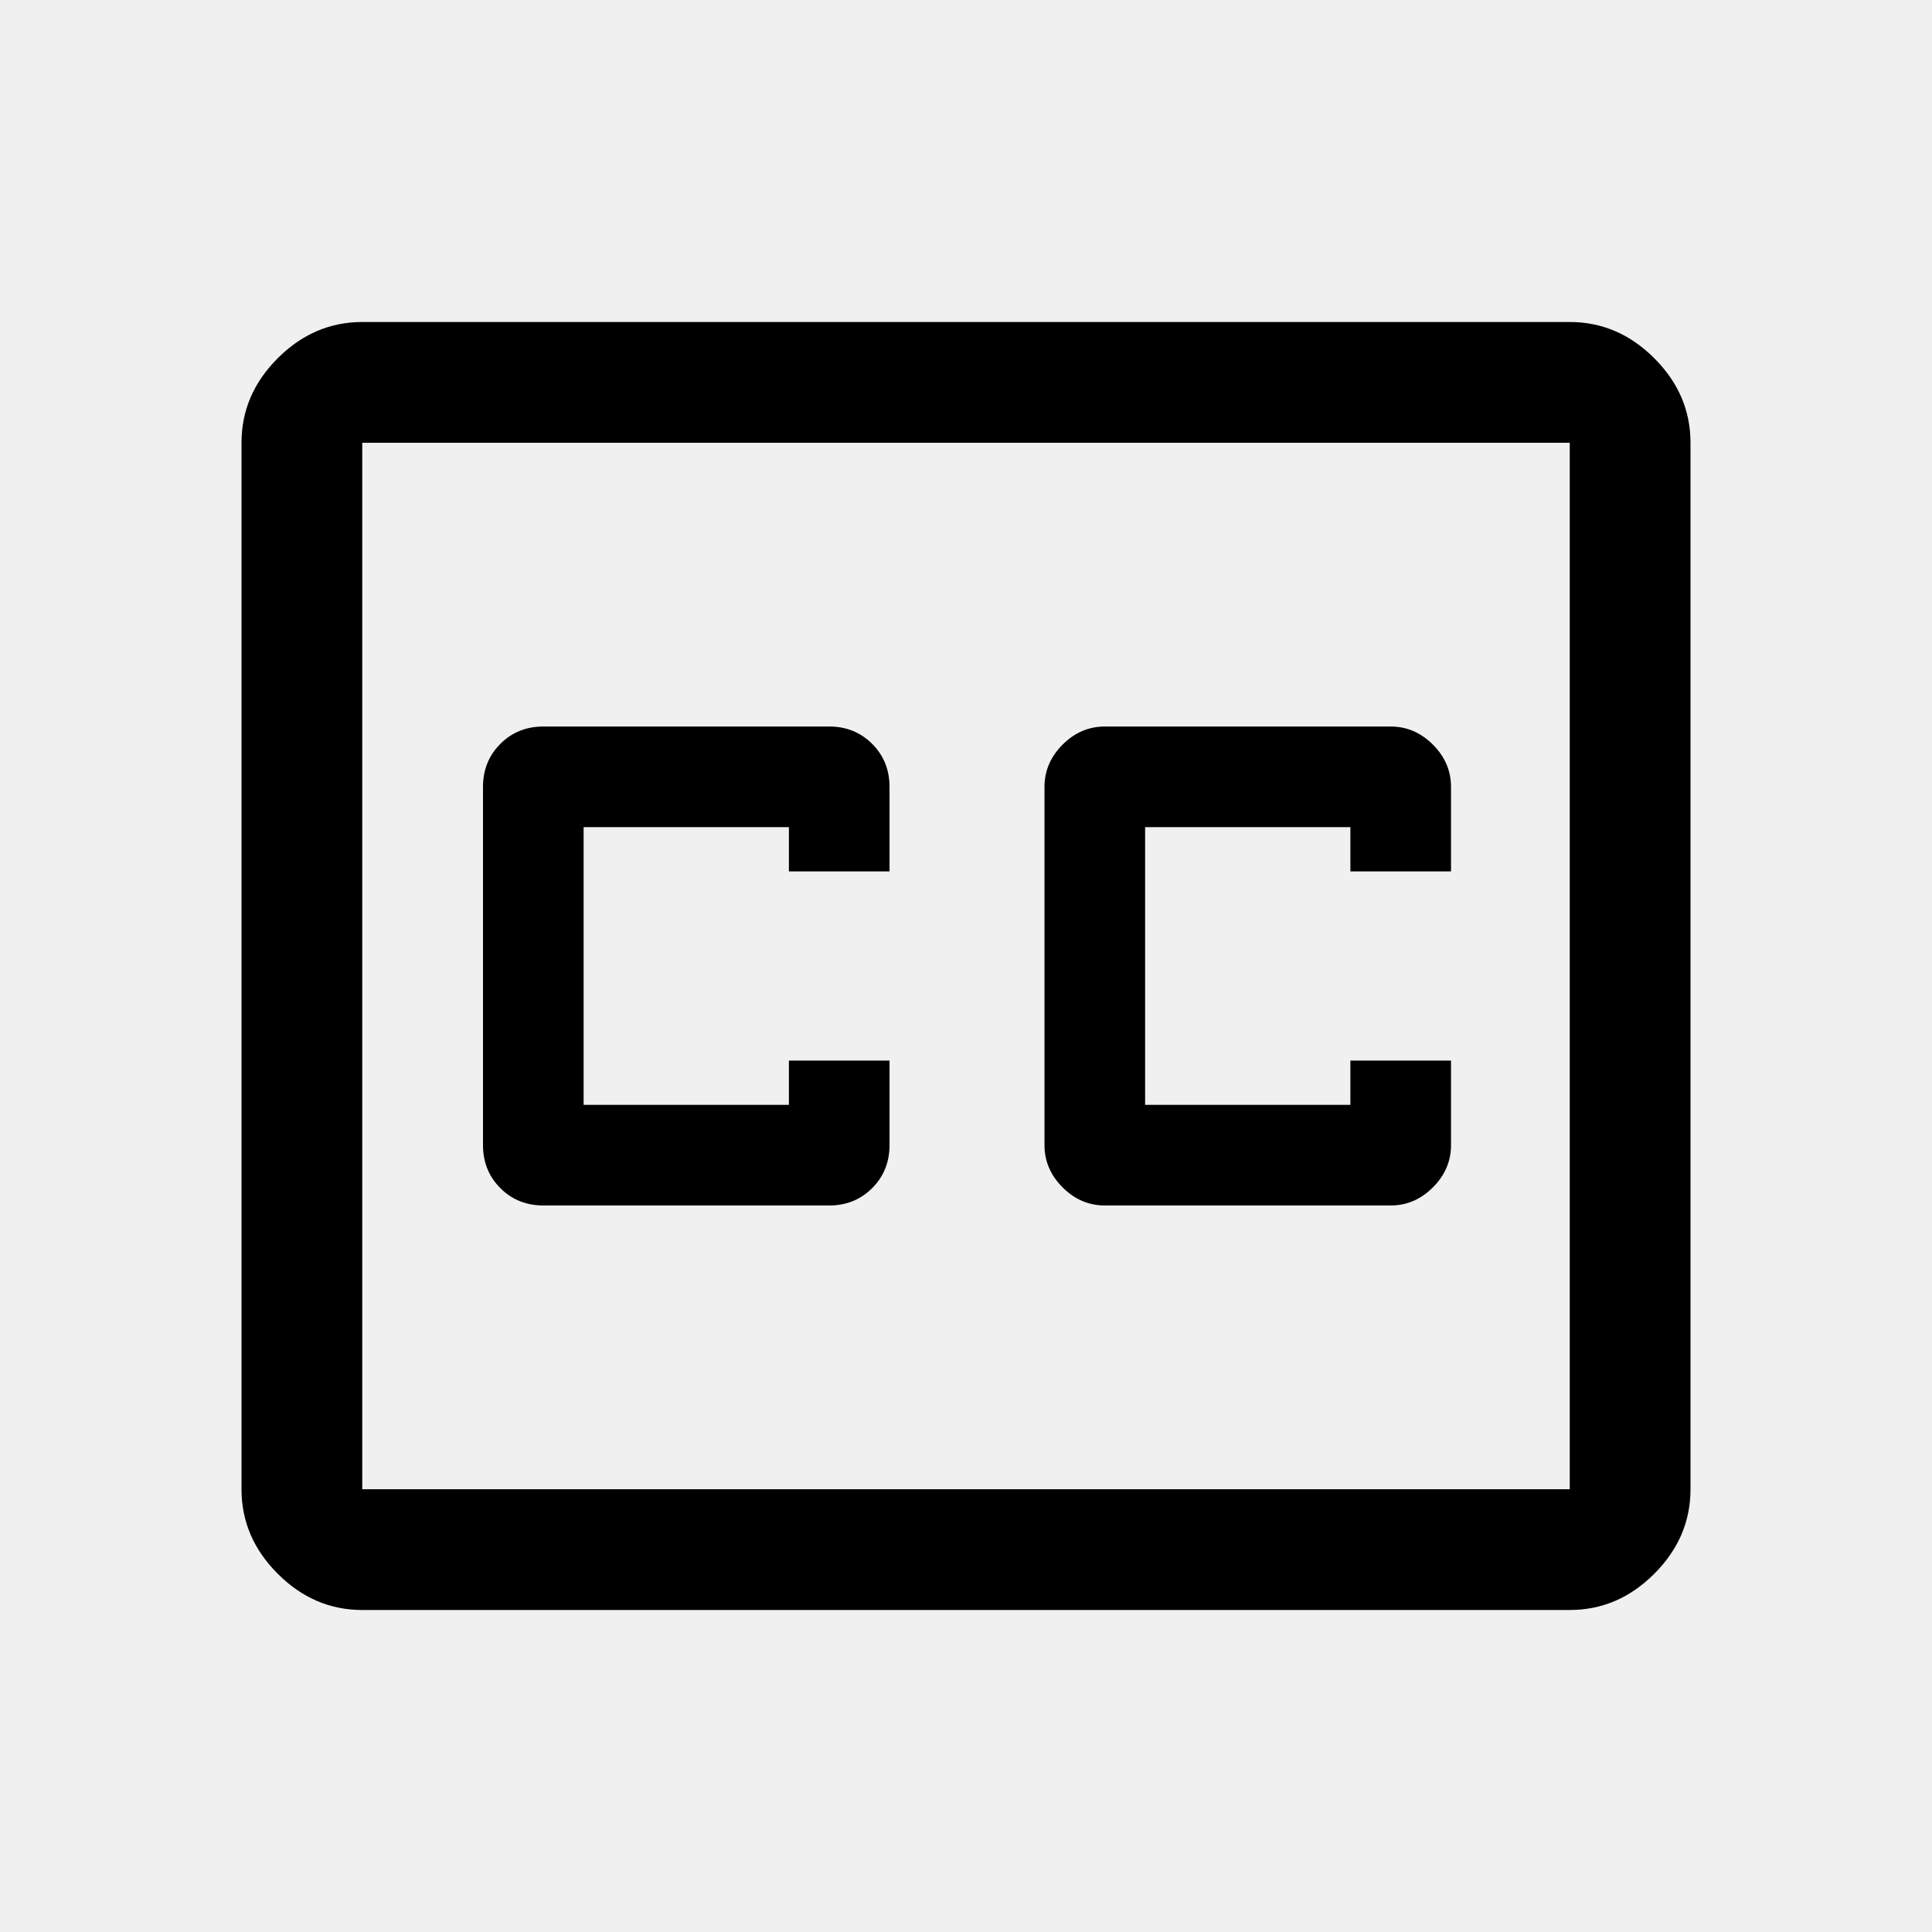
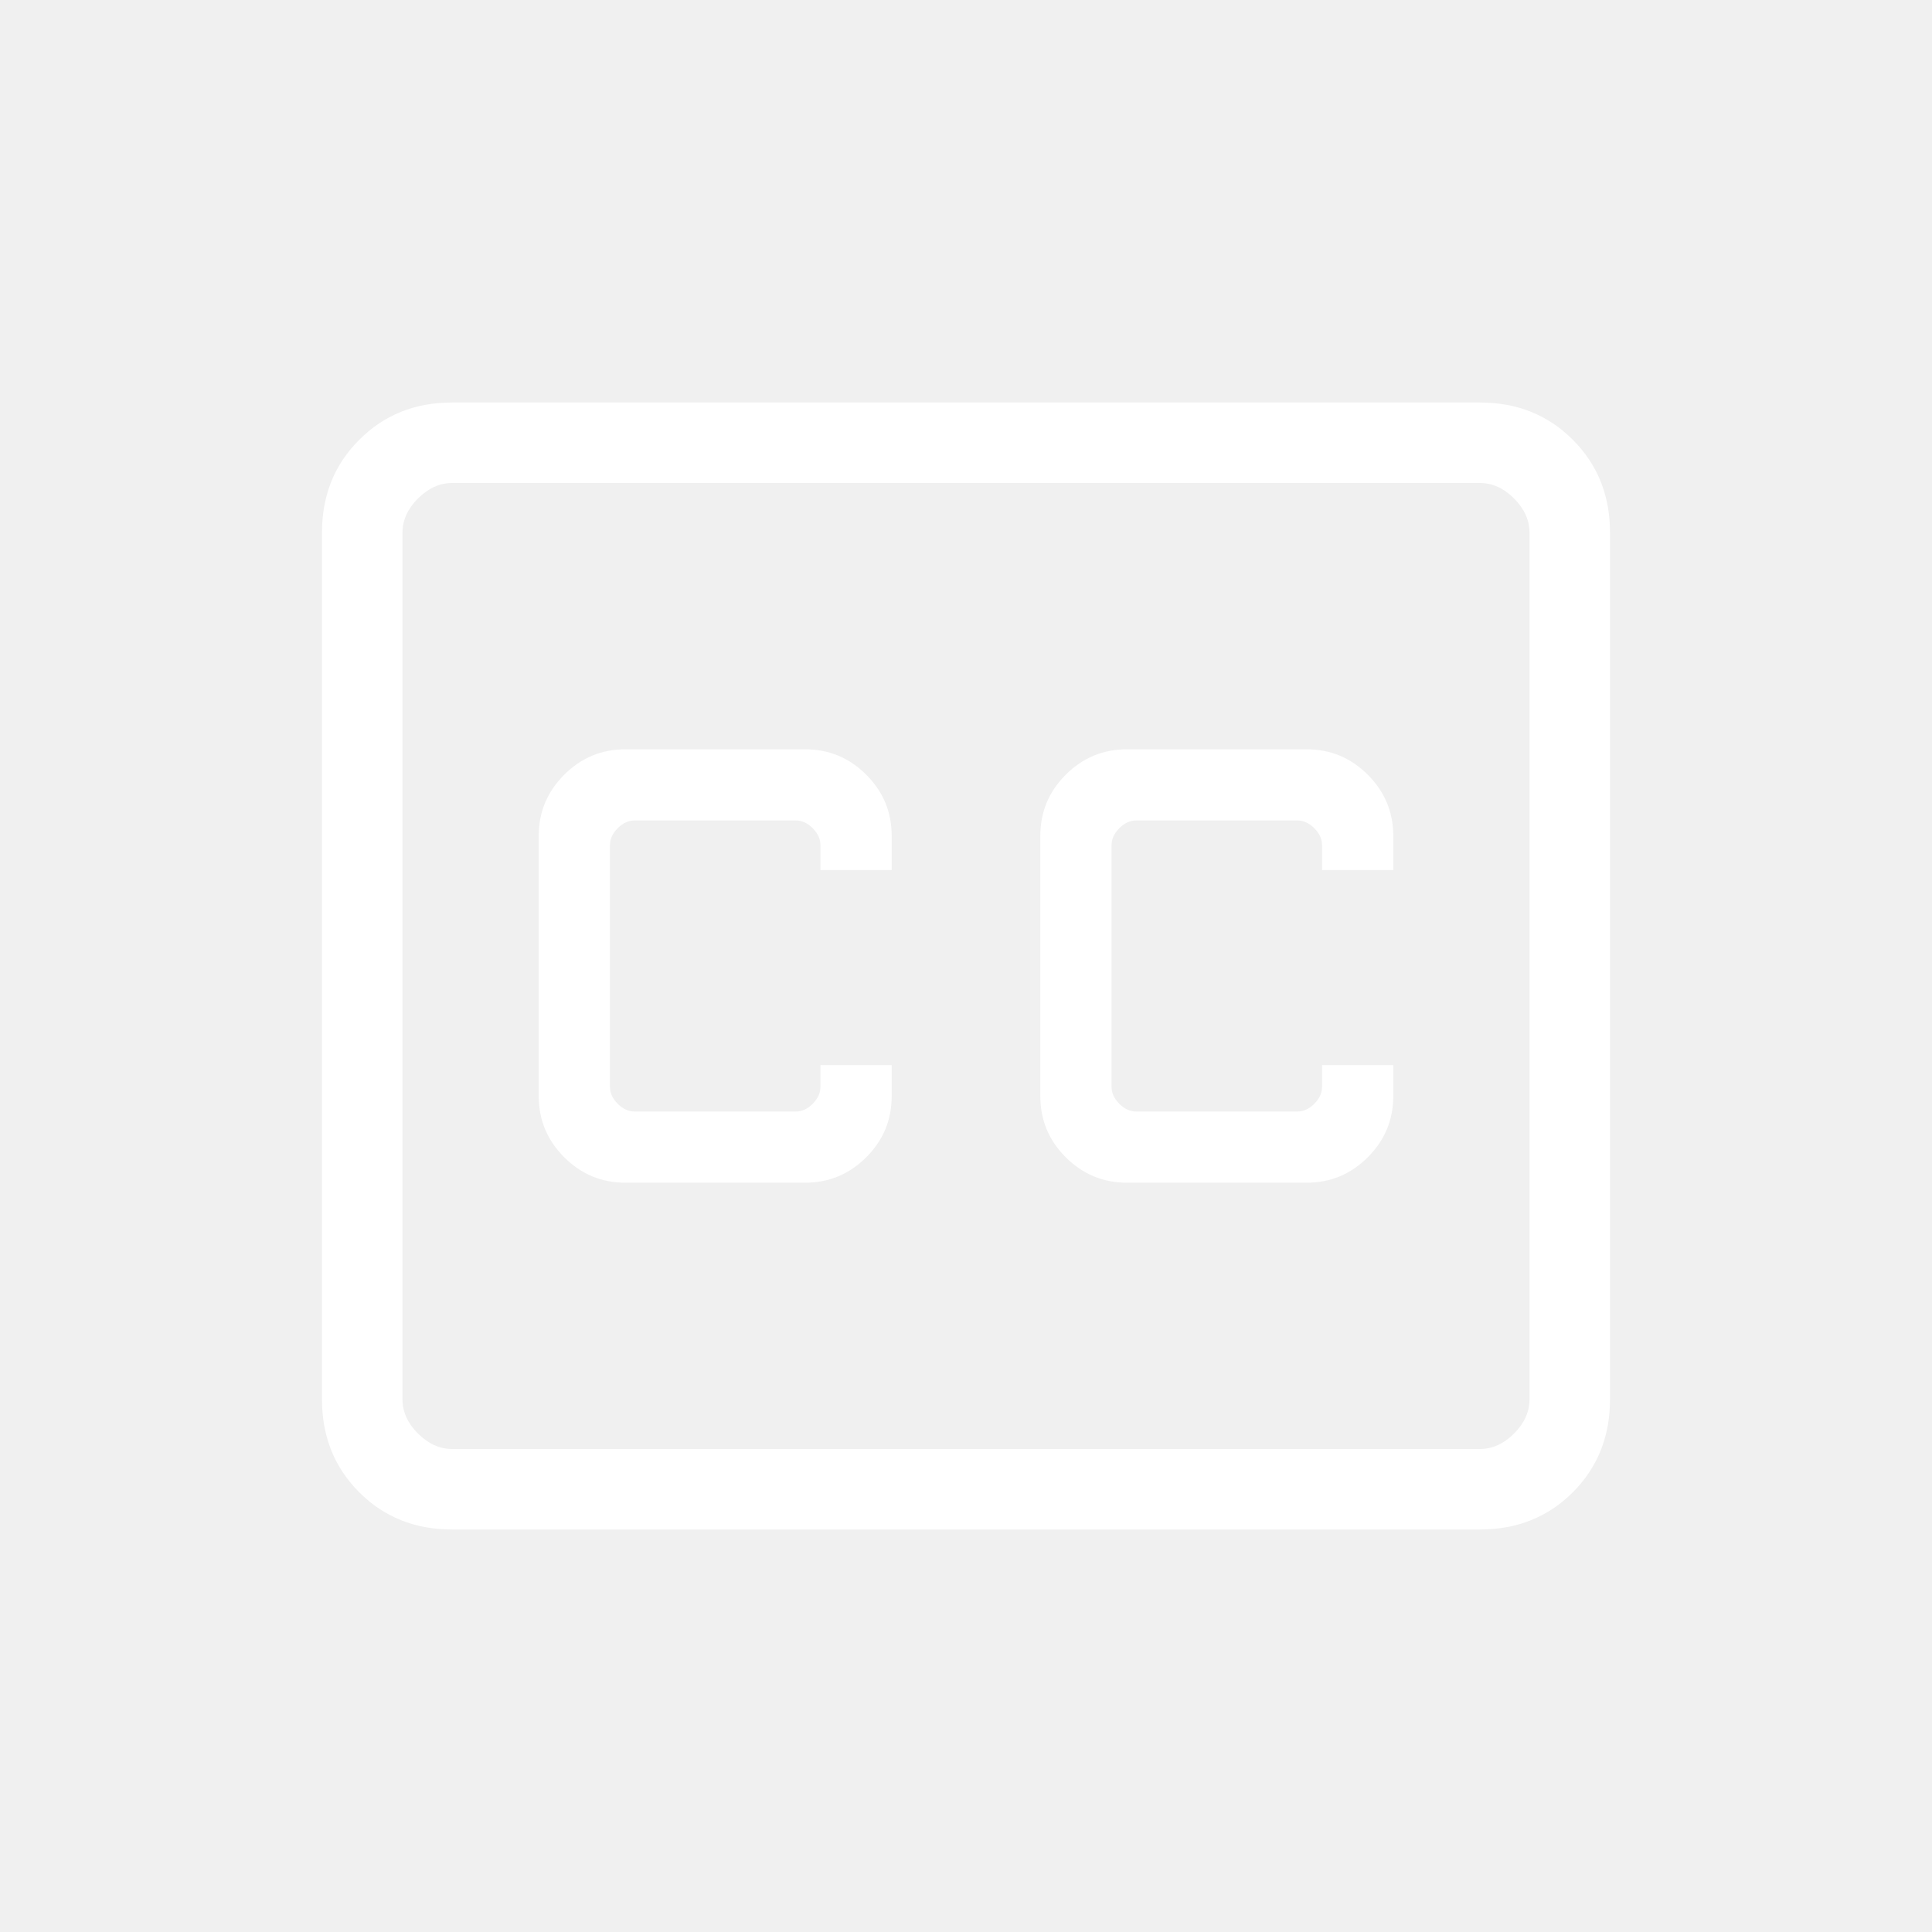
- <svg xmlns="http://www.w3.org/2000/svg" height="48" viewBox="0 96 960 960" width="48">
-   <path d="M180 896q-24 0-42-18t-18-42V316q0-24 18-42t42-18h600q24 0 42 18t18 42v520q0 24-18 42t-42 18H180Zm0-60h600V316H180v520Zm90-141h142q12.75 0 21.375-8.625T442 665v-42h-50v22H290V507h102v22h50v-42q0-12.75-8.625-21.375T412 457H270q-12.75 0-21.375 8.625T240 487v178q0 12.75 8.625 21.375T270 695Zm279 0h142q12 0 21-9t9-21v-42h-50v22H569V507h102v22h50v-42q0-12-9-21t-21-9H549q-12 0-21 9t-9 21v178q0 12 9 21t21 9ZM180 836V316v520Z" />
+ <svg xmlns="http://www.w3.org/2000/svg" width="24" height="24" viewBox="0 0 24 24" fill="none">
+   <path d="M5.615 19C5.155 19 4.771 18.846 4.463 18.538C4.154 18.229 4 17.845 4 17.385V6.615C4 6.155 4.154 5.771 4.463 5.463C4.771 5.154 5.155 5 5.615 5H18.385C18.845 5 19.229 5.154 19.538 5.463C19.846 5.771 20 6.155 20 6.615V17.385C20 17.845 19.846 18.229 19.538 18.538C19.229 18.846 18.845 19 18.385 19H5.615ZM5.615 18H18.385C18.538 18 18.68 17.936 18.808 17.808C18.936 17.68 19 17.538 19 17.385V6.615C19 6.462 18.936 6.321 18.808 6.192C18.68 6.064 18.538 6 18.385 6H5.615C5.462 6 5.321 6.064 5.192 6.192C5.064 6.321 5 6.462 5 6.615V17.385C5 17.538 5.064 17.68 5.192 17.808C5.321 17.936 5.462 18 5.615 18ZM7.769 14.692H10C10.296 14.692 10.55 14.587 10.761 14.376C10.972 14.165 11.077 13.912 11.077 13.615V13.231H10.192V13.5C10.192 13.577 10.16 13.647 10.096 13.711C10.032 13.776 9.962 13.808 9.885 13.808H7.885C7.808 13.808 7.737 13.776 7.673 13.711C7.609 13.647 7.577 13.577 7.577 13.5V10.5C7.577 10.423 7.609 10.353 7.673 10.289C7.737 10.224 7.808 10.192 7.885 10.192H9.885C9.962 10.192 10.032 10.224 10.096 10.289C10.16 10.353 10.192 10.423 10.192 10.5V10.808H11.077V10.385C11.077 10.088 10.972 9.835 10.761 9.624C10.55 9.413 10.296 9.308 10 9.308H7.769C7.473 9.308 7.22 9.413 7.009 9.624C6.798 9.835 6.692 10.088 6.692 10.385V13.615C6.692 13.912 6.798 14.165 7.009 14.376C7.22 14.587 7.473 14.692 7.769 14.692ZM14 14.692H16.231C16.527 14.692 16.78 14.587 16.991 14.376C17.202 14.165 17.308 13.912 17.308 13.615V13.231H16.423V13.5C16.423 13.577 16.391 13.647 16.327 13.711C16.263 13.776 16.192 13.808 16.115 13.808H14.115C14.039 13.808 13.968 13.776 13.904 13.711C13.84 13.647 13.808 13.577 13.808 13.5V10.5C13.808 10.423 13.84 10.353 13.904 10.289C13.968 10.224 14.039 10.192 14.115 10.192H16.115C16.192 10.192 16.263 10.224 16.327 10.289C16.391 10.353 16.423 10.423 16.423 10.5V10.808H17.308V10.385C17.308 10.088 17.202 9.835 16.991 9.624C16.78 9.413 16.527 9.308 16.231 9.308H14C13.704 9.308 13.45 9.413 13.239 9.624C13.028 9.835 12.923 10.088 12.923 10.385V13.615C12.923 13.912 13.028 14.165 13.239 14.376C13.45 14.587 13.704 14.692 14 14.692Z" fill="white" />
</svg>
